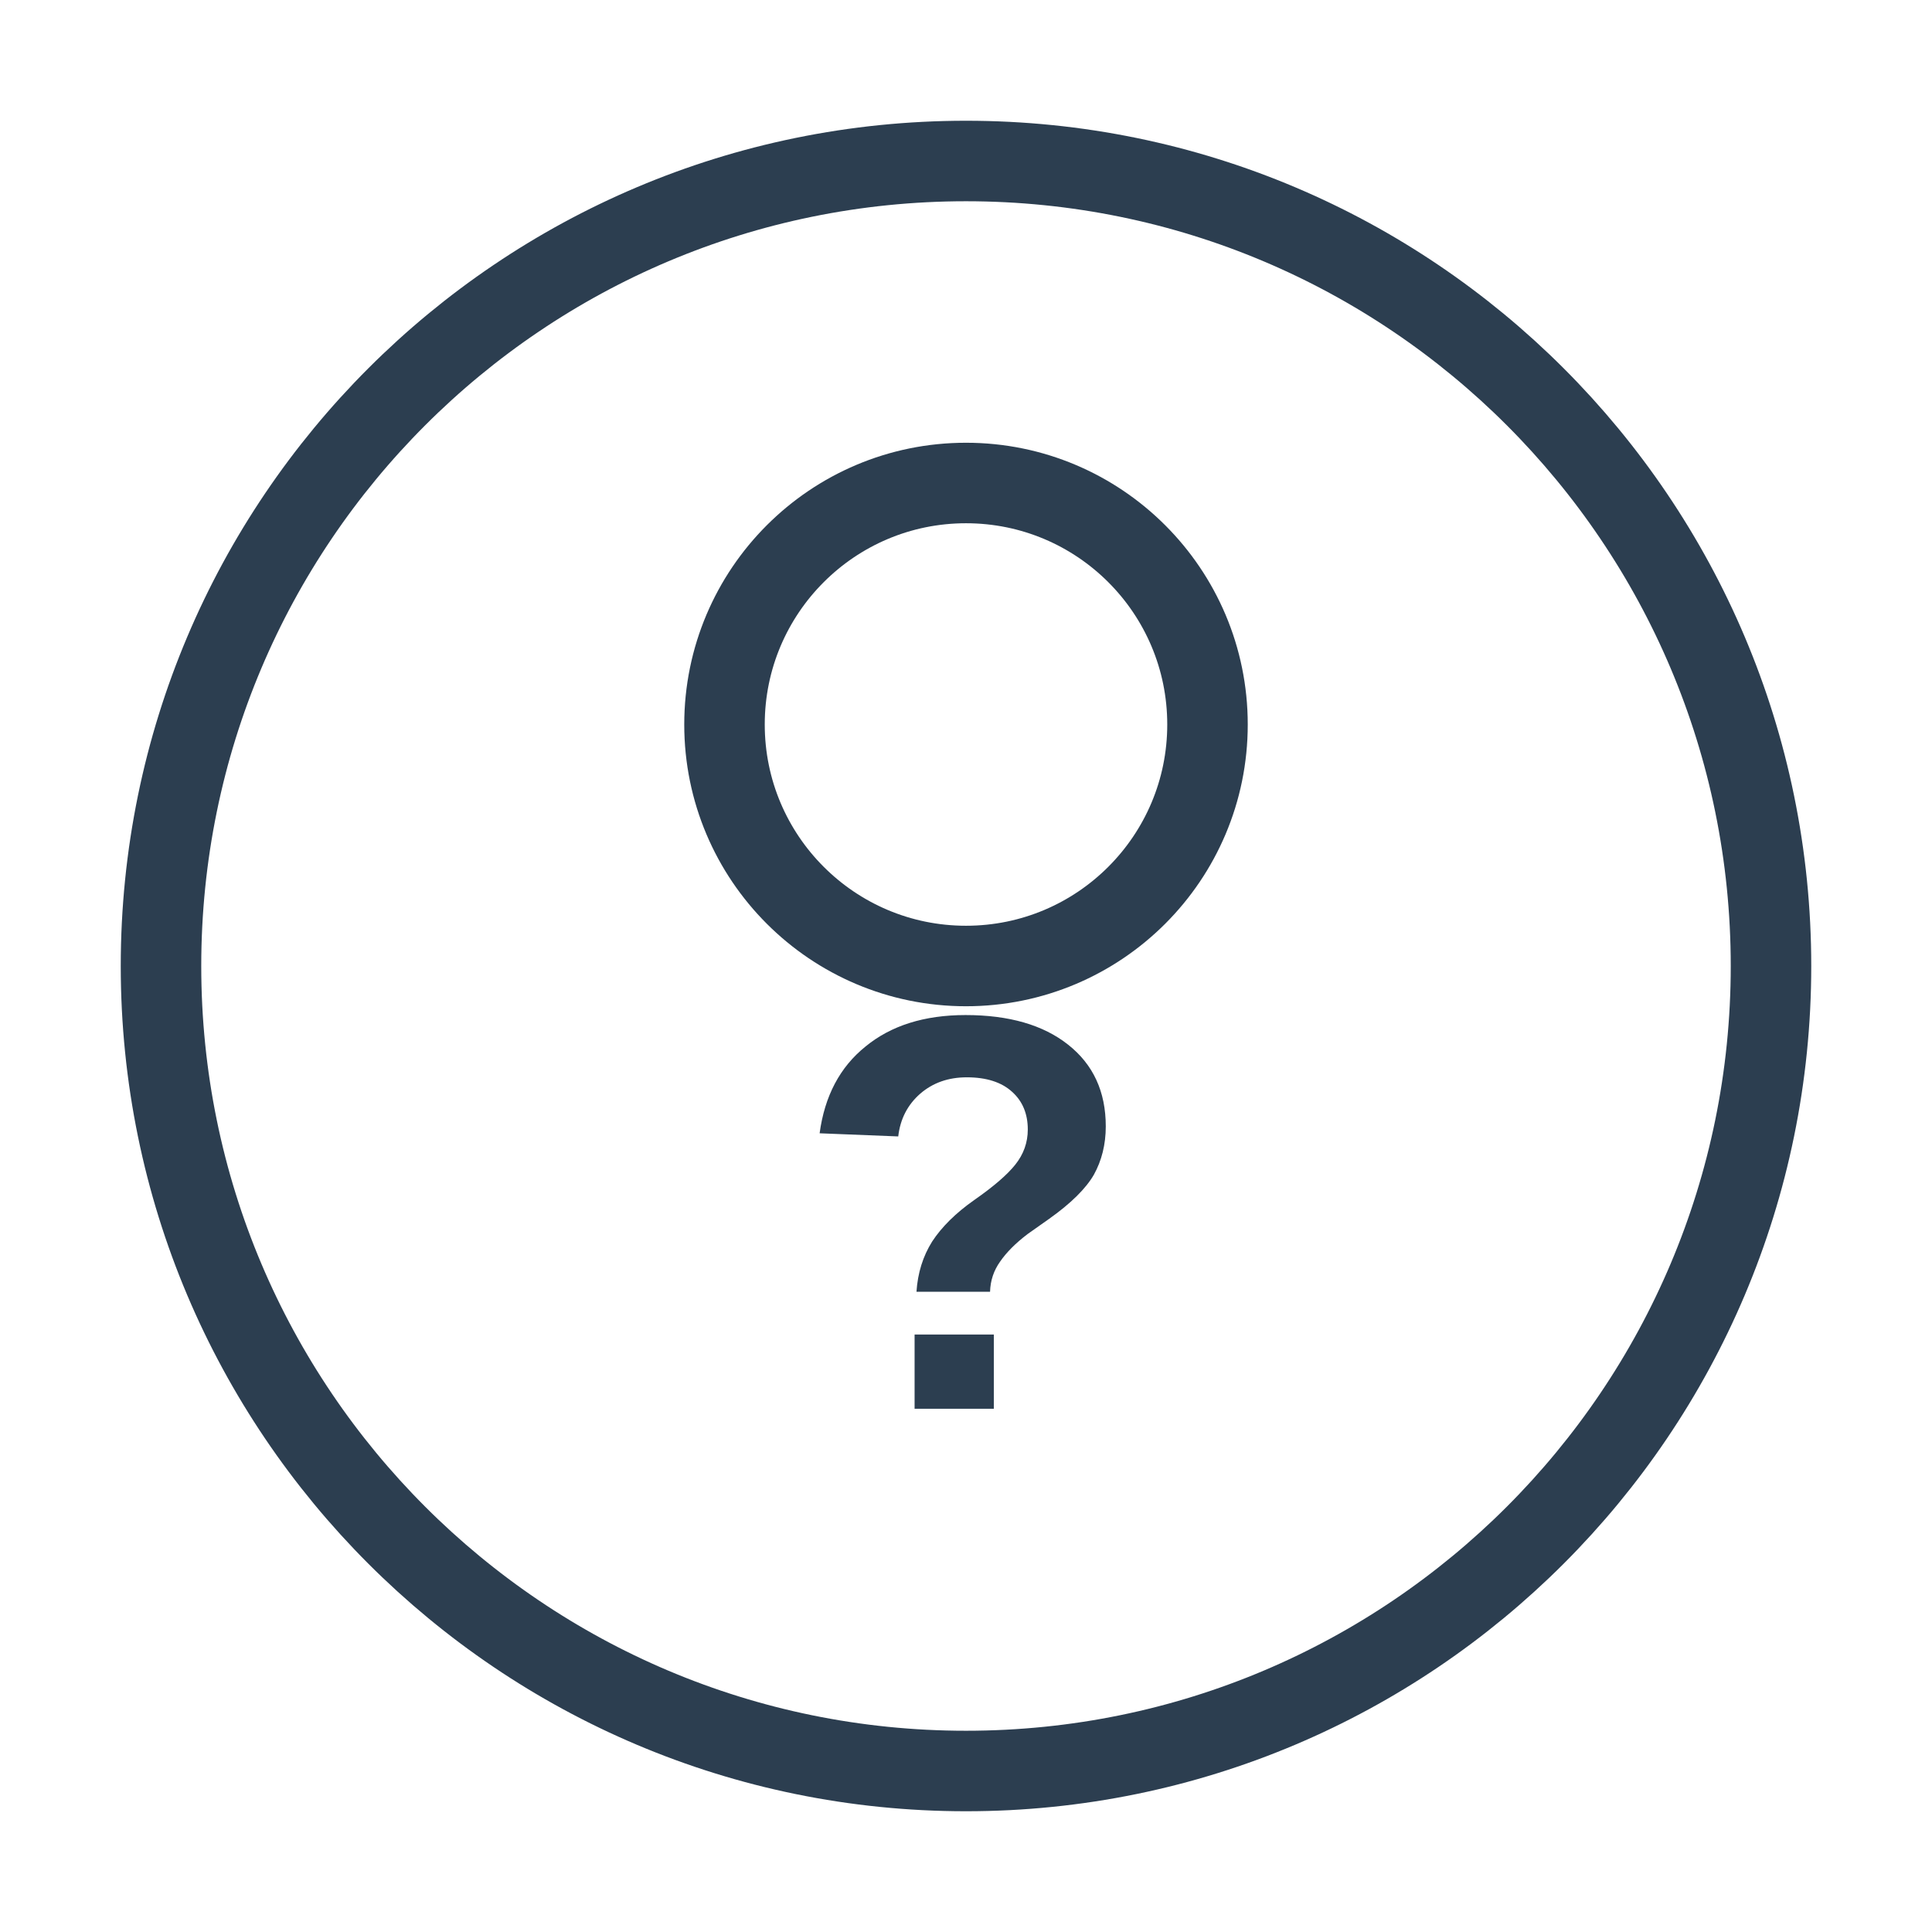
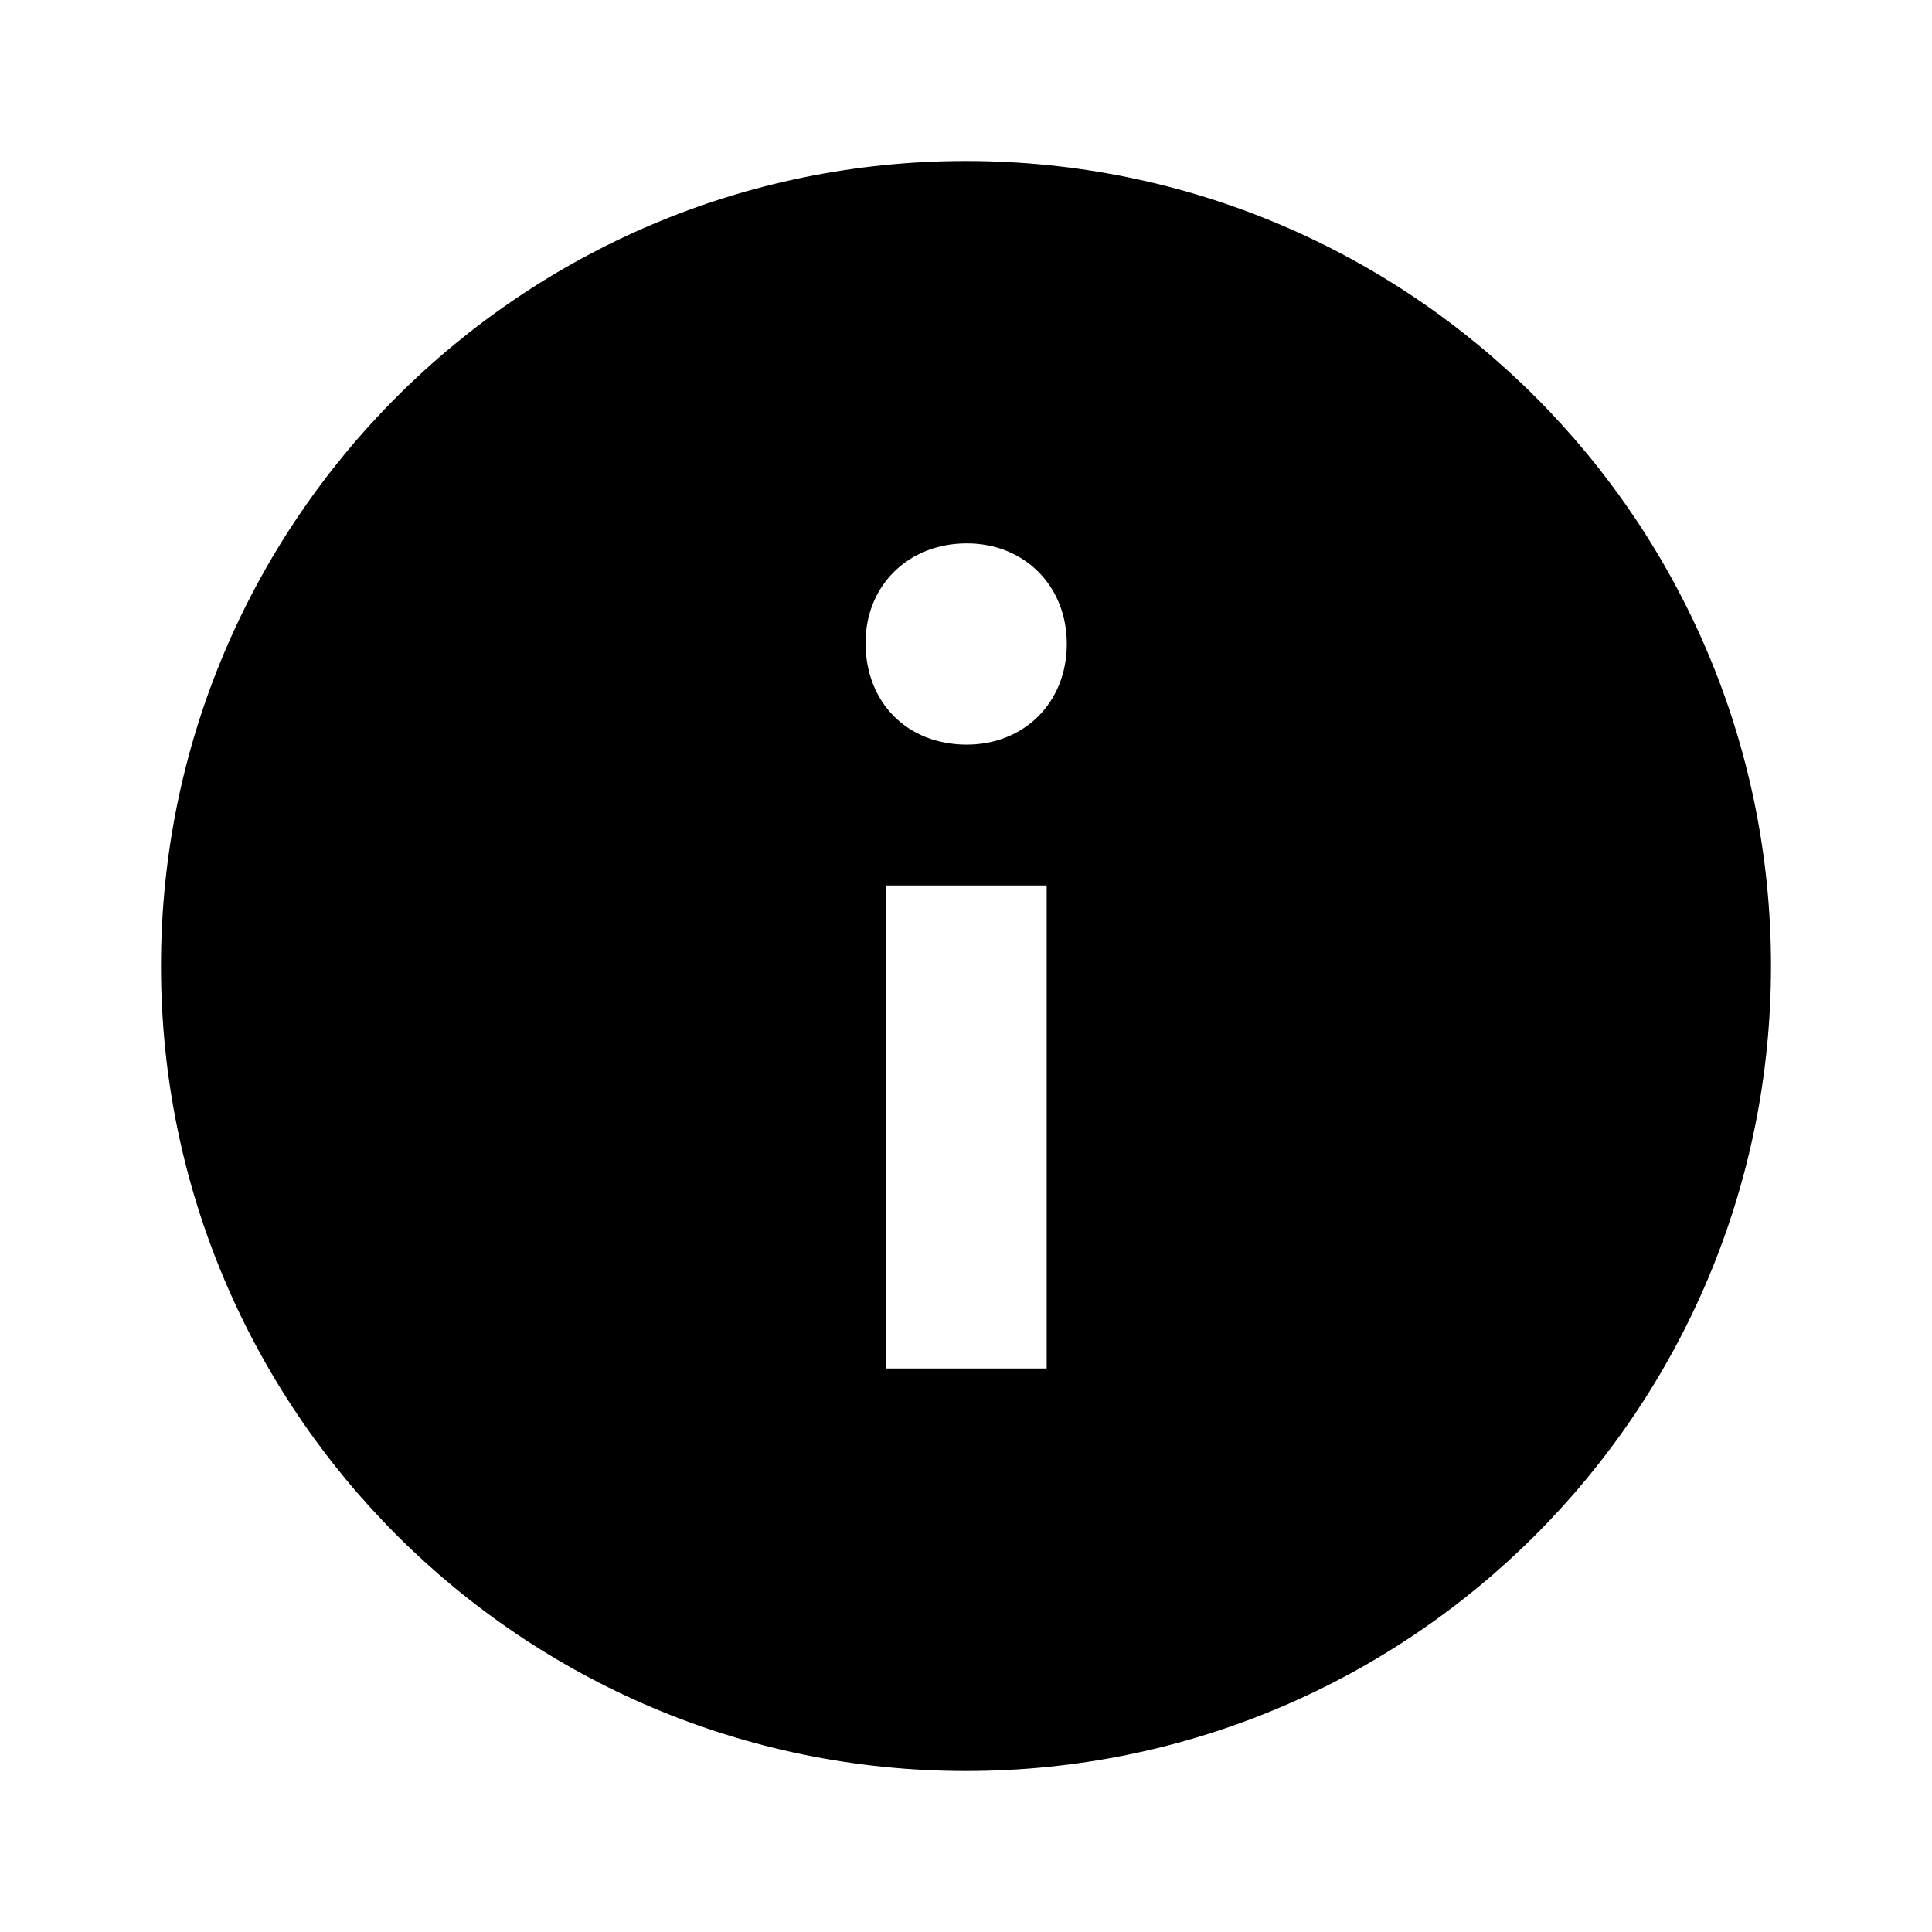
- <svg xmlns="http://www.w3.org/2000/svg" width="48" height="48" viewBox="0 0 48 48">
-   <circle cx="24" cy="24" r="20" fill="none" stroke="#2c3e50" stroke-width="2" />
-   <circle cx="24" cy="18" r="6" fill="none" stroke="#2c3e50" stroke-width="2" />
-   <text x="24" y="35" font-family="Arial" font-size="14" fill="#2c3e50" text-anchor="middle" font-weight="bold">?</text>
+ <svg xmlns="http://www.w3.org/2000/svg" width="800px" height="800px" viewBox="0 0 512 512" version="1.1">
+   <g id="Page-1" stroke="none" stroke-width="1" fill="none" fill-rule="evenodd">
+     <g id="drop" fill="#000000" transform="translate(42.66667, 42.66667)">
+       <path d="M213.333,3.55271368e-14 C331.155,3.55271368e-14 426.667,95.512 426.667,213.333 C426.667,331.154 331.155,426.667 213.333,426.667 C95.513,426.667 3.55271368e-14,331.154 3.55271368e-14,213.333 C3.55271368e-14,95.512 95.513,3.55271368e-14 213.333,3.55271368e-14 Z M234.713,192 L192.047,192 L192.047,320 L234.713,320 L234.713,192 Z M213.55,101.333 C197.996,101.333 186.713,112.554 186.713,127.704 C186.713,143.468 197.699,154.667 213.55,154.667 C228.785,154.667 240.047,143.468 240.047,128 C240.047,112.554 228.785,101.333 213.55,101.333 Z" id="Shape">
+ 
+ </path>
+     </g>
+   </g>
</svg>
